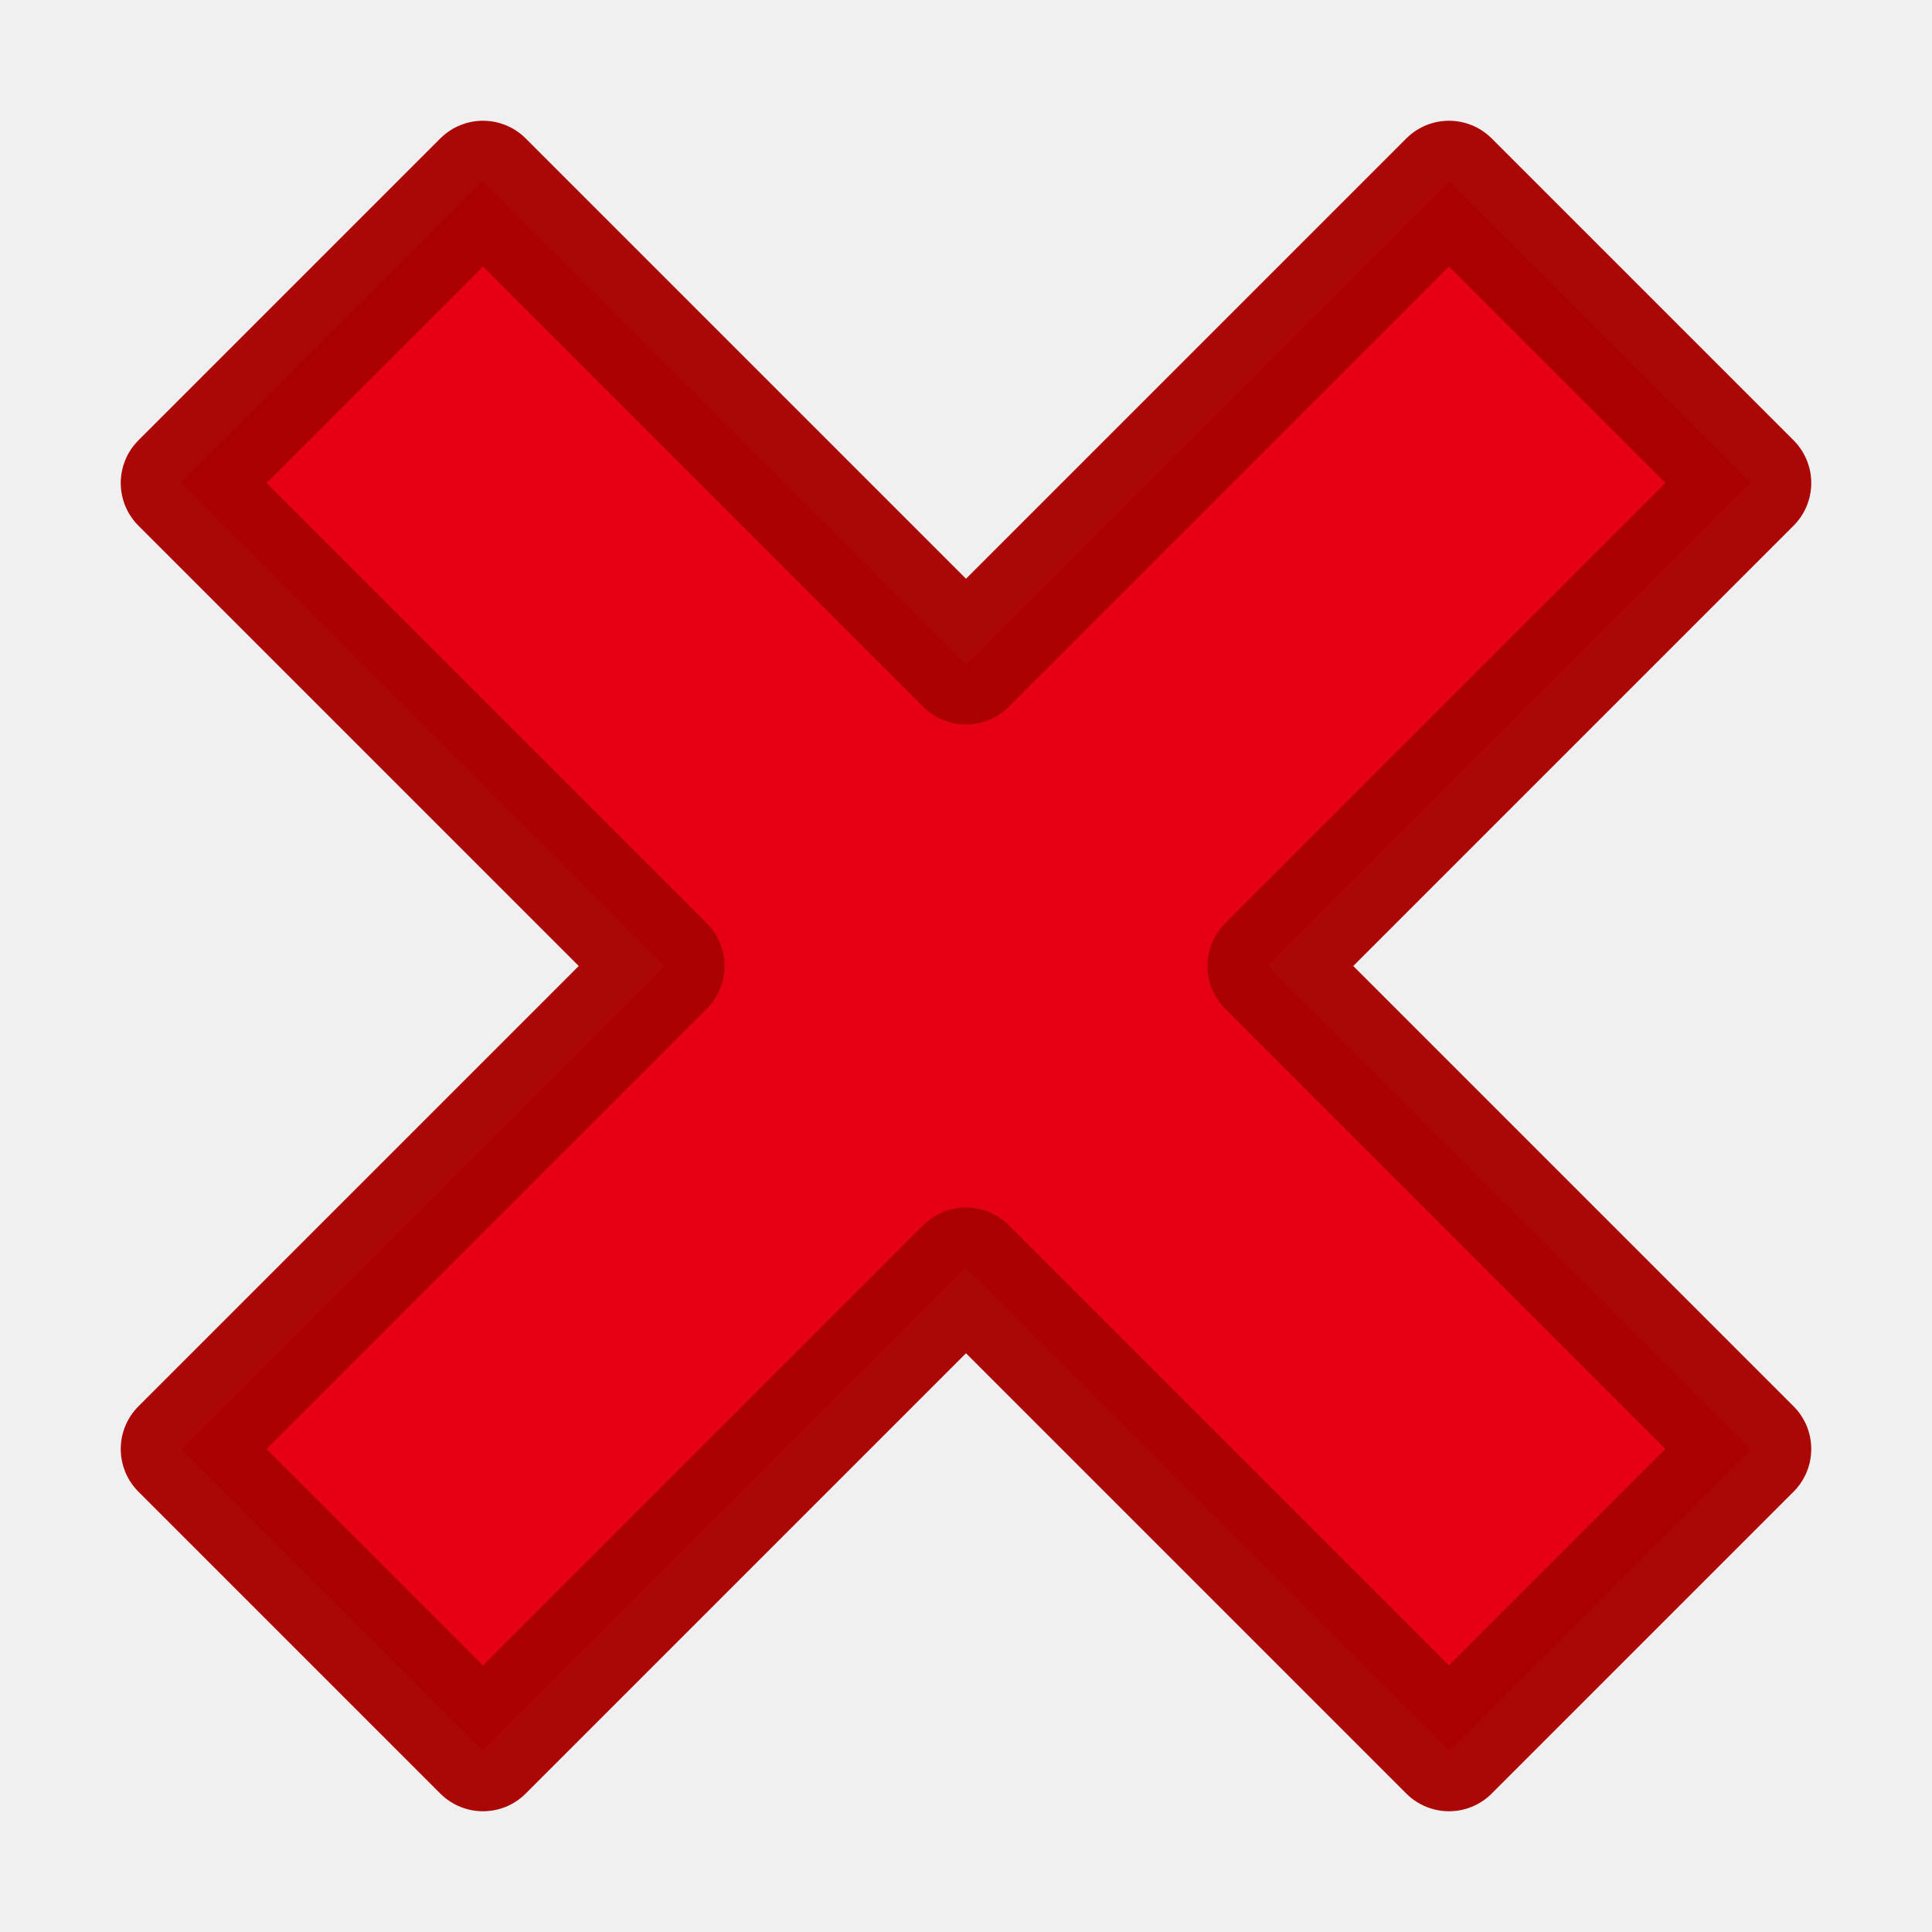
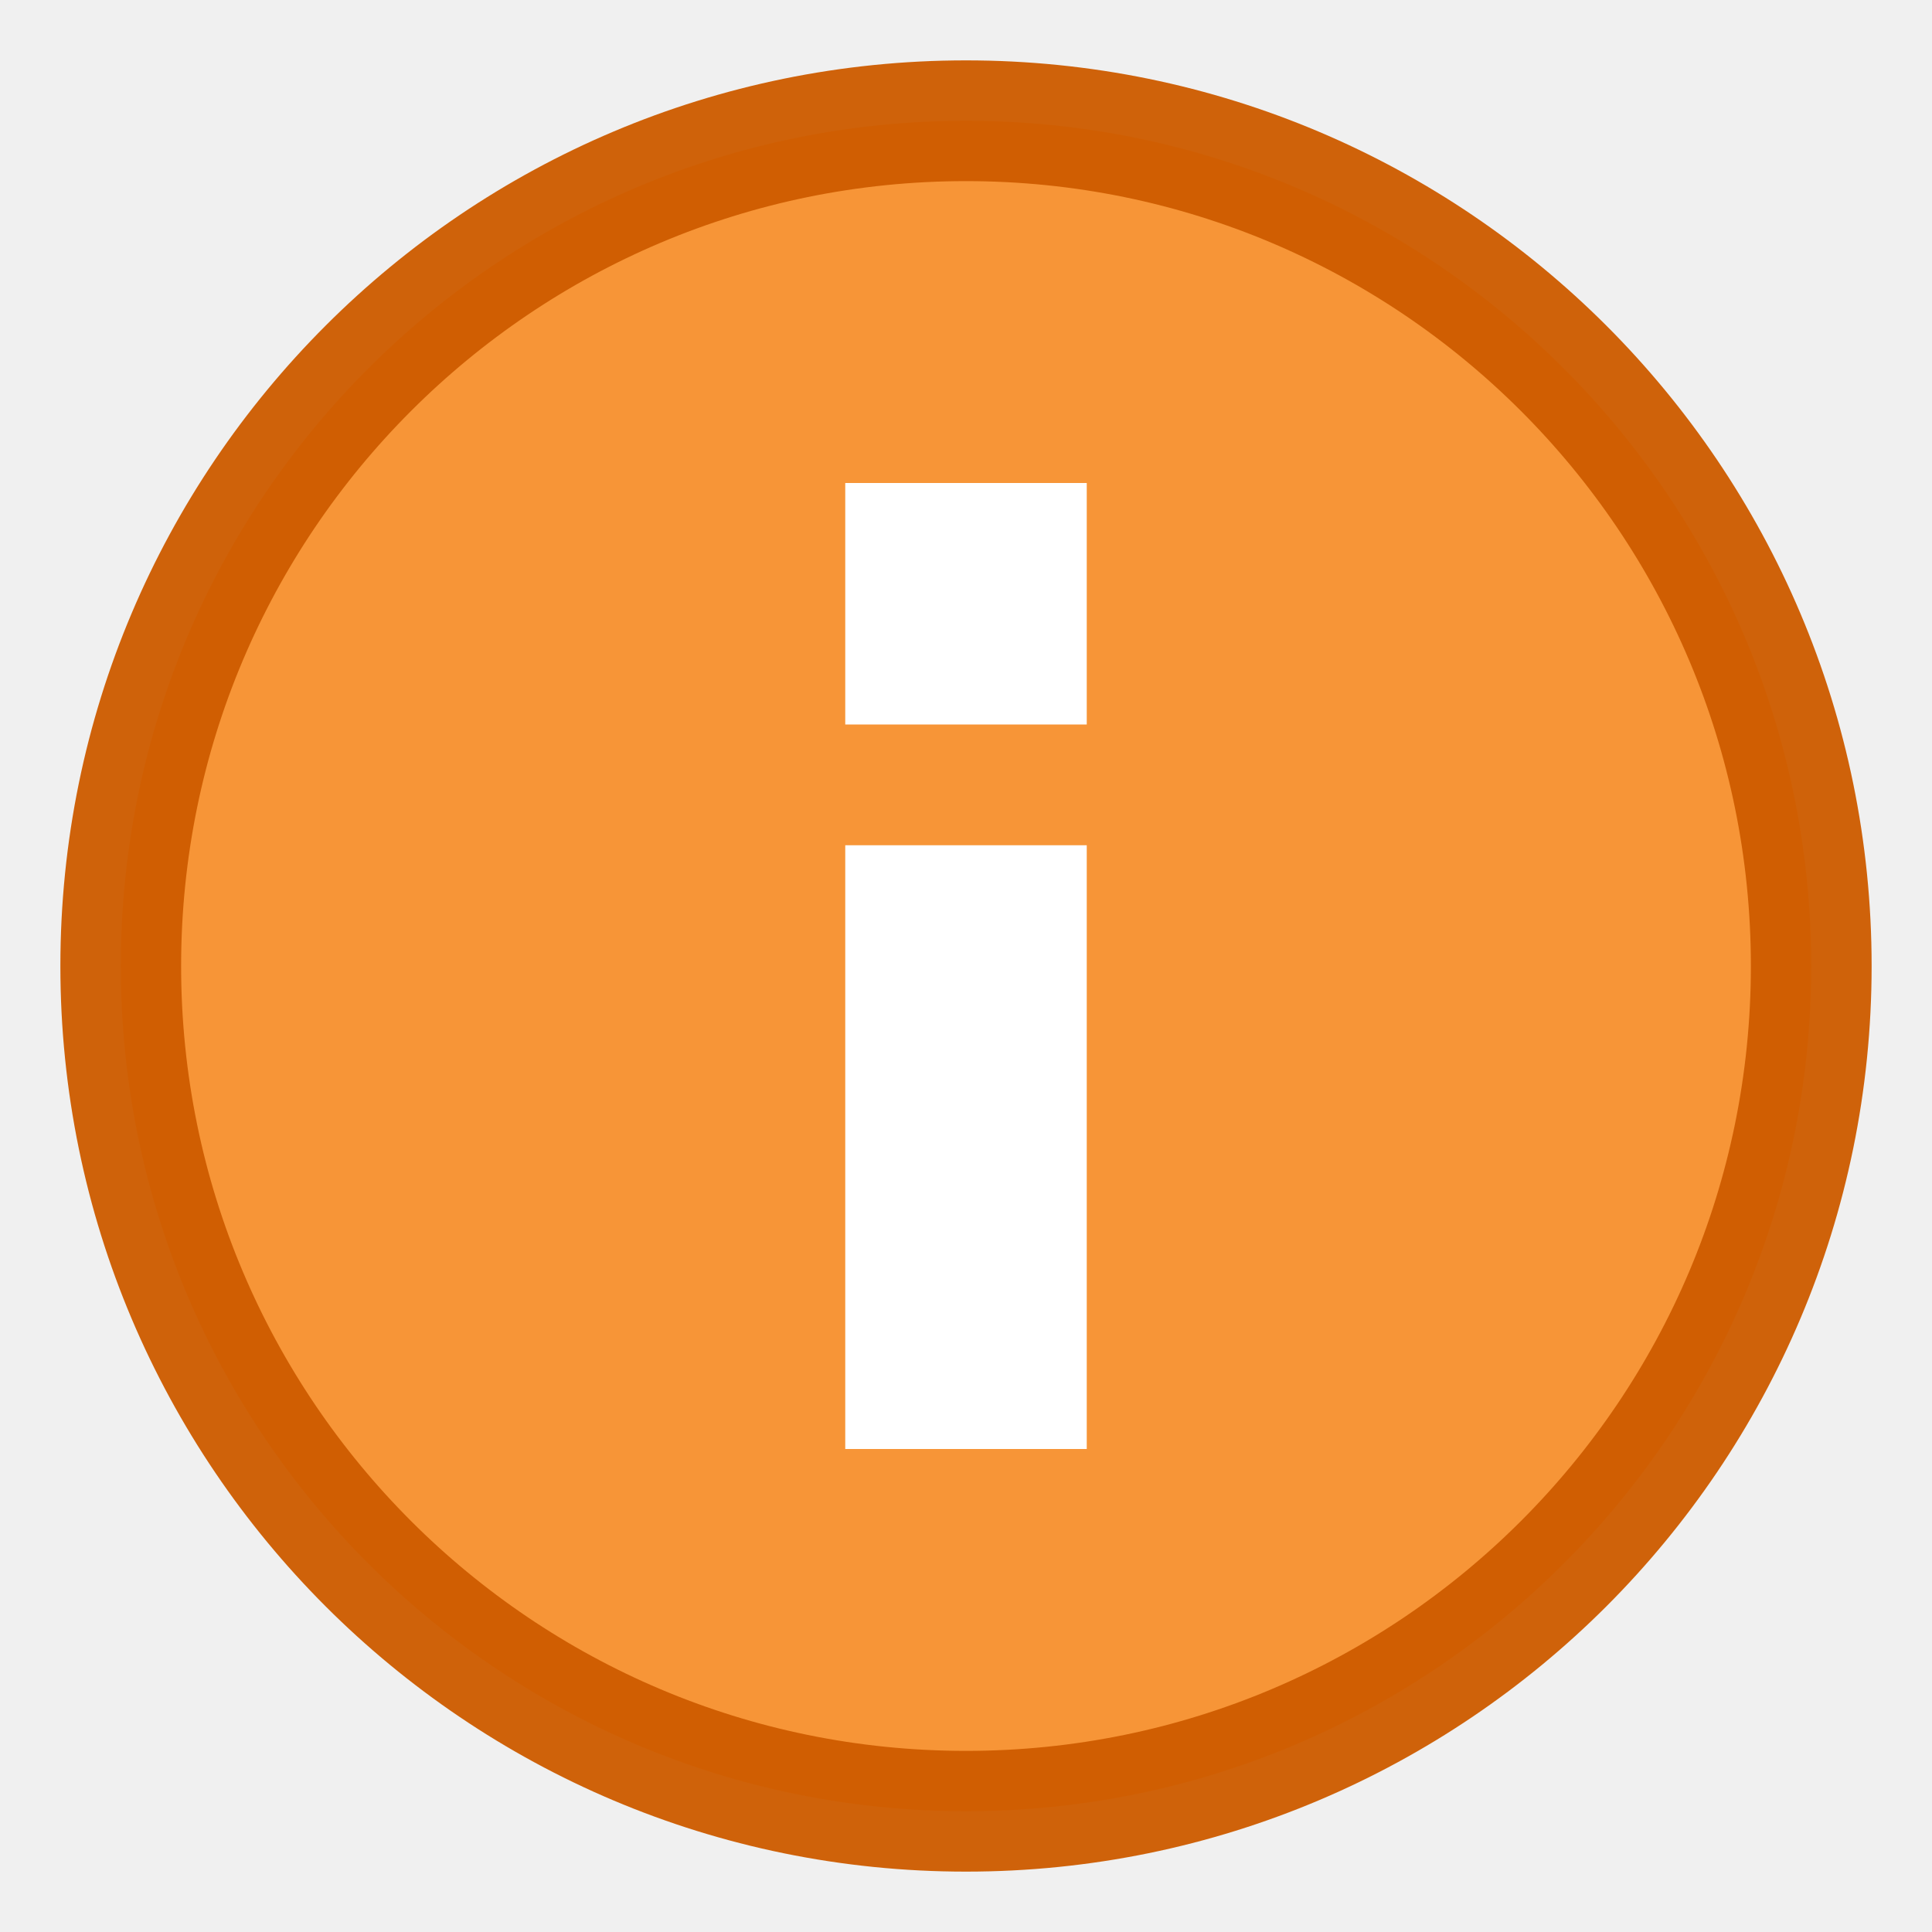
<svg xmlns="http://www.w3.org/2000/svg" width="16" height="16" id="svg2" version="1.0">
  <defs id="defs4" />
  <g id="layer1">
-     <path style="fill:#e60014;fill-opacity:1;fill-rule:evenodd;stroke:#aa0000;stroke-width:1px;stroke-linecap:butt;stroke-linejoin:round;stroke-opacity:0.969" d="m 4,1.5 4,4 4,-4 2.5,2.5 -4,4 4,4 -2.5,2.5 -4,-4 -4,4 -2.5,-2.5 4,-4 -4,-4 z" id="path826" />
+     <circle style="opacity:1;fill:#f79537;fill-opacity:1;fill-rule:evenodd;stroke:#ce5c00;stroke-width:1;stroke-linecap:round;stroke-linejoin:round;stroke-miterlimit:4;stroke-dasharray:none;stroke-dashoffset:0;stroke-opacity:0.955;paint-order:normal" id="path830" cx="8" cy="-8" r="7" transform="scale(1,-1)" />
+     <path style="fill:none;fill-rule:evenodd;stroke:#ffffff;stroke-width:2;stroke-linecap:butt;stroke-linejoin:miter;stroke-miterlimit:4;stroke-dasharray:none;stroke-opacity:1" d="M 8,12 V 7" id="path832" />
+     <path style="fill:none;fill-rule:evenodd;stroke:#ffffff;stroke-width:2;stroke-linecap:butt;stroke-linejoin:miter;stroke-miterlimit:4;stroke-dasharray:none;stroke-opacity:1" d="M 8,6 V 4" id="path834" />
  </g>
</svg>
